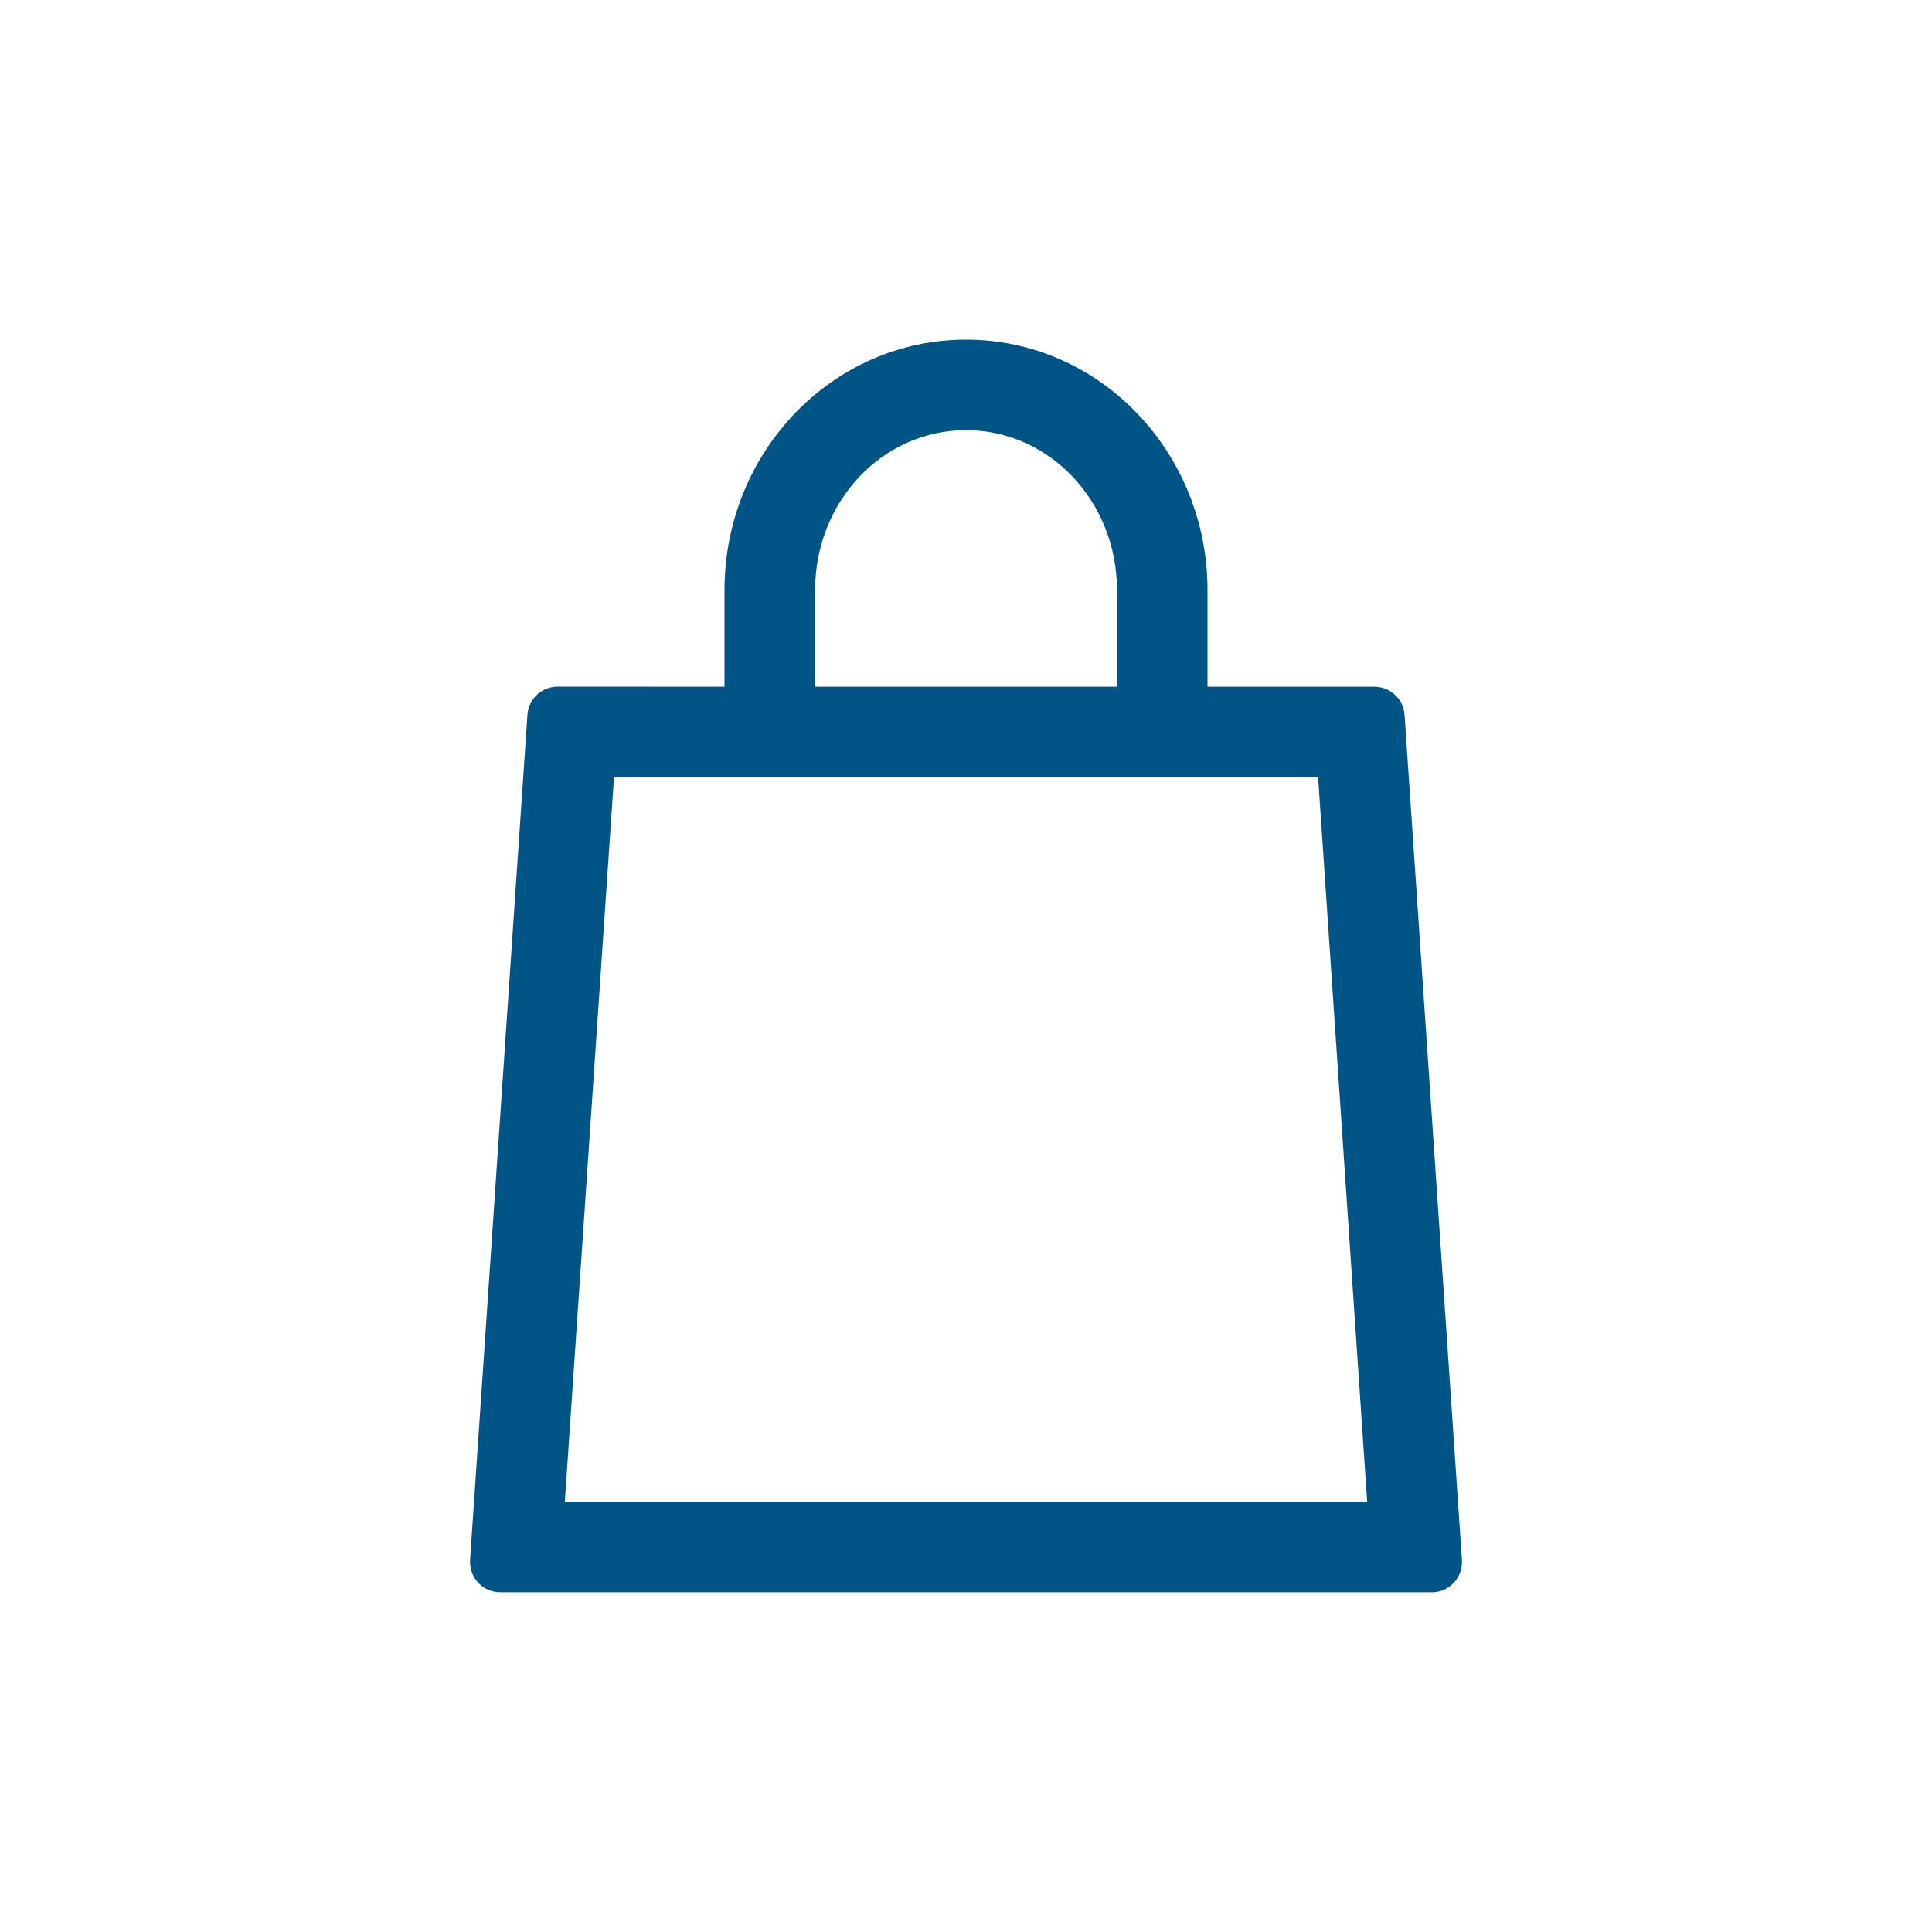
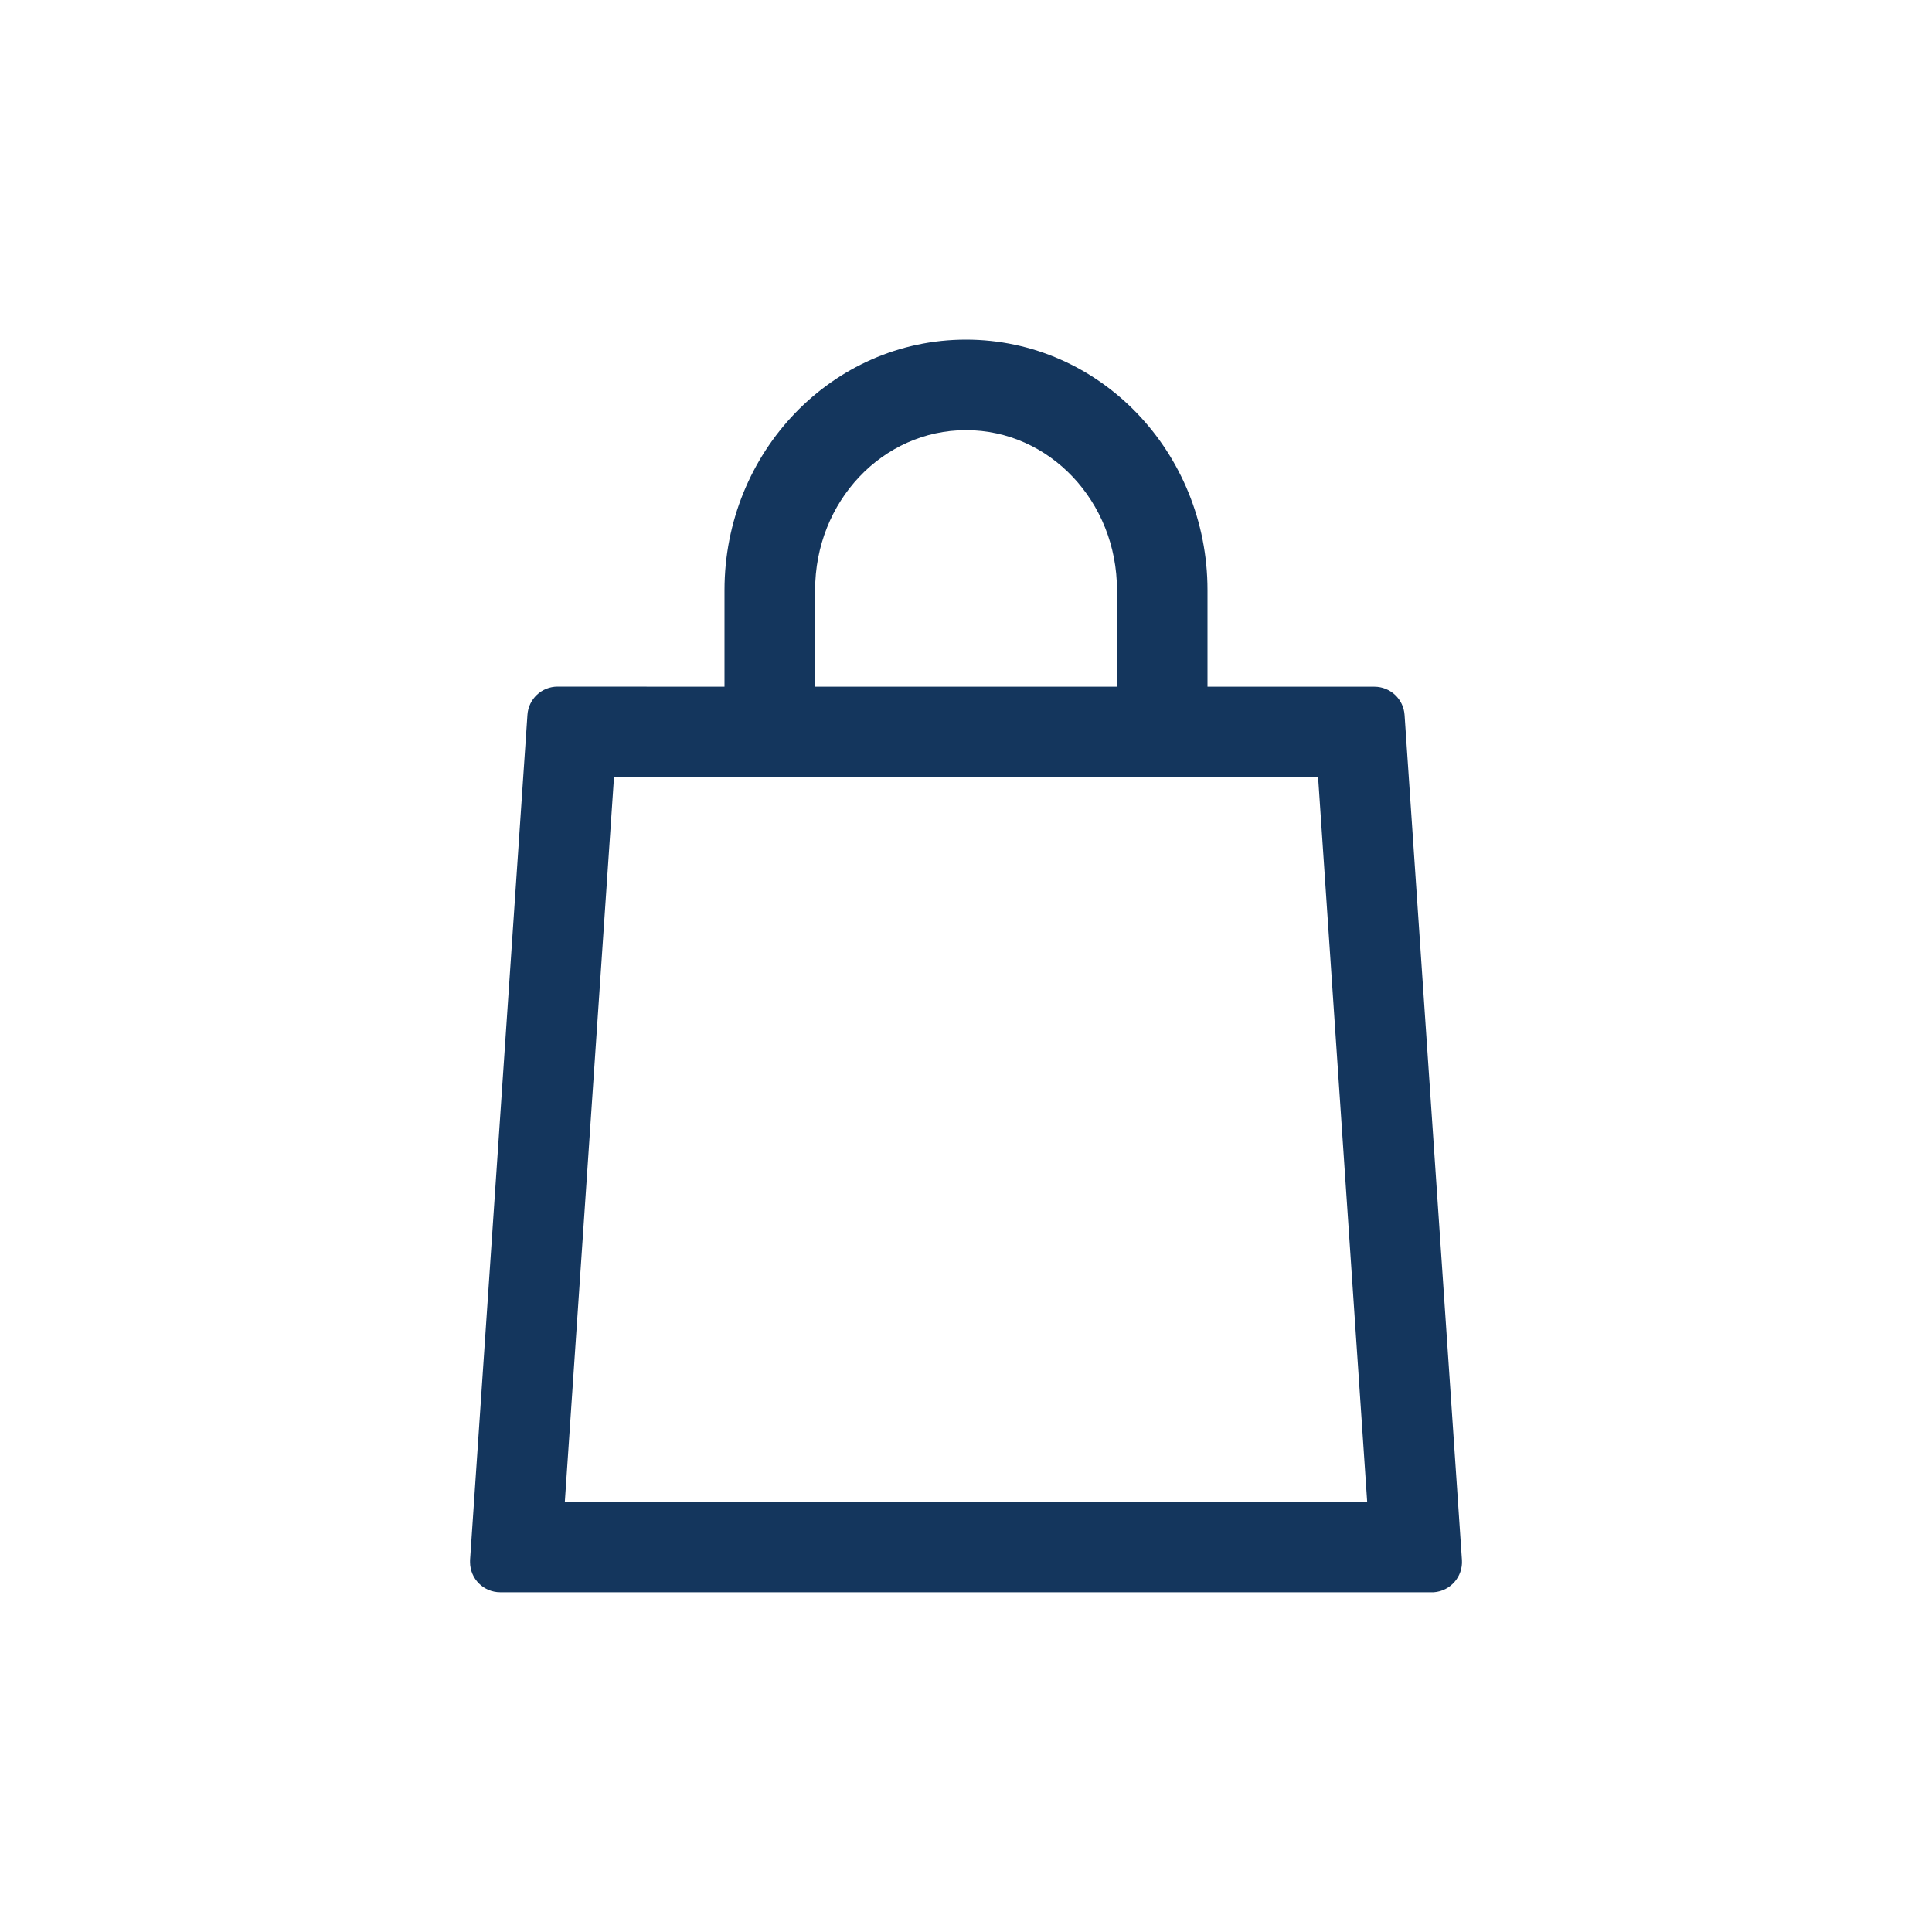
- <svg xmlns="http://www.w3.org/2000/svg" fill="#015486" width="200" height="200" data-name="Layer 1">
+ <svg xmlns="http://www.w3.org/2000/svg" fill="#14365D" width="200" height="200" data-name="Layer 1">
  <path d="M75 71.09v-10c0-14.28 11.15-25.93 25-25.93s25 11.65 25 25.93v10h17.28A3.13 3.13 0 0 1 145.4 74l5.94 87.5a3.14 3.14 0 0 1-2.91 3.33H51.78a3.12 3.12 0 0 1-3.12-3.12v-.21L54.6 74a3.13 3.13 0 0 1 3.12-2.92Zm9.38 0h31.25v-10c0-9.19-7-16.56-15.63-16.56S84.38 51.9 84.38 61.09Zm-25.91 84.38h83.06l-5.08-75H63.56Z" />
</svg>
